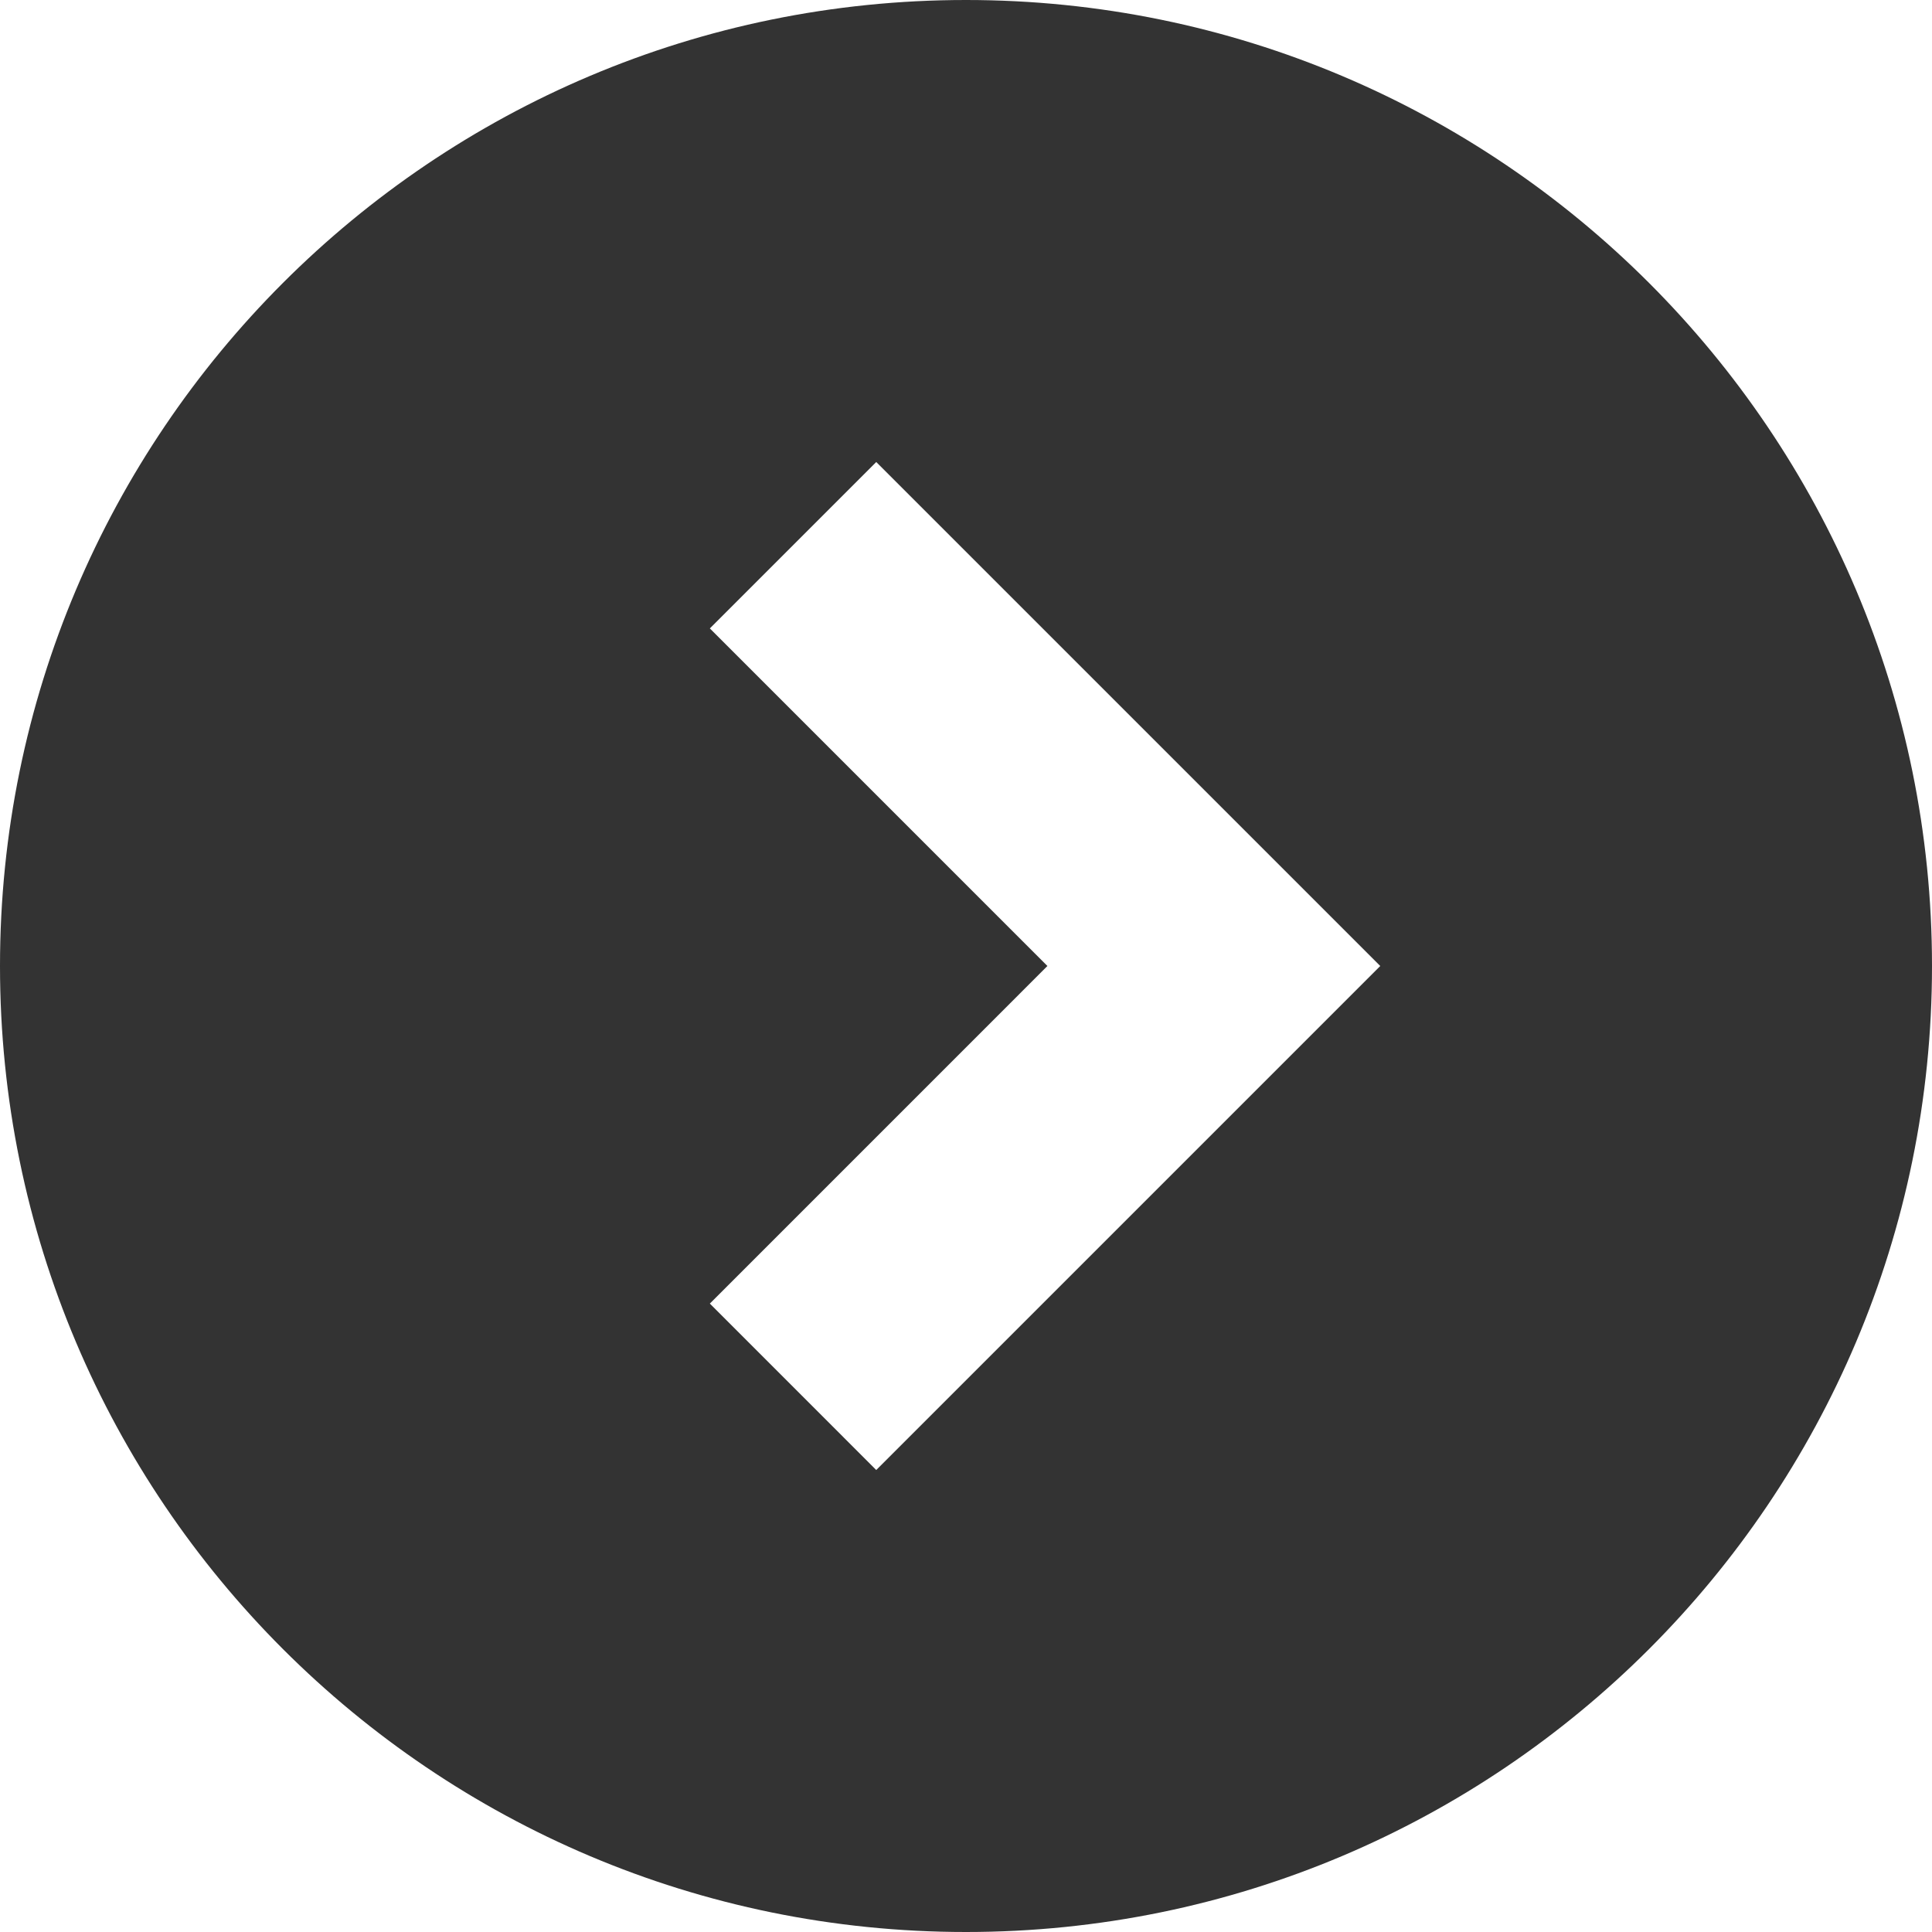
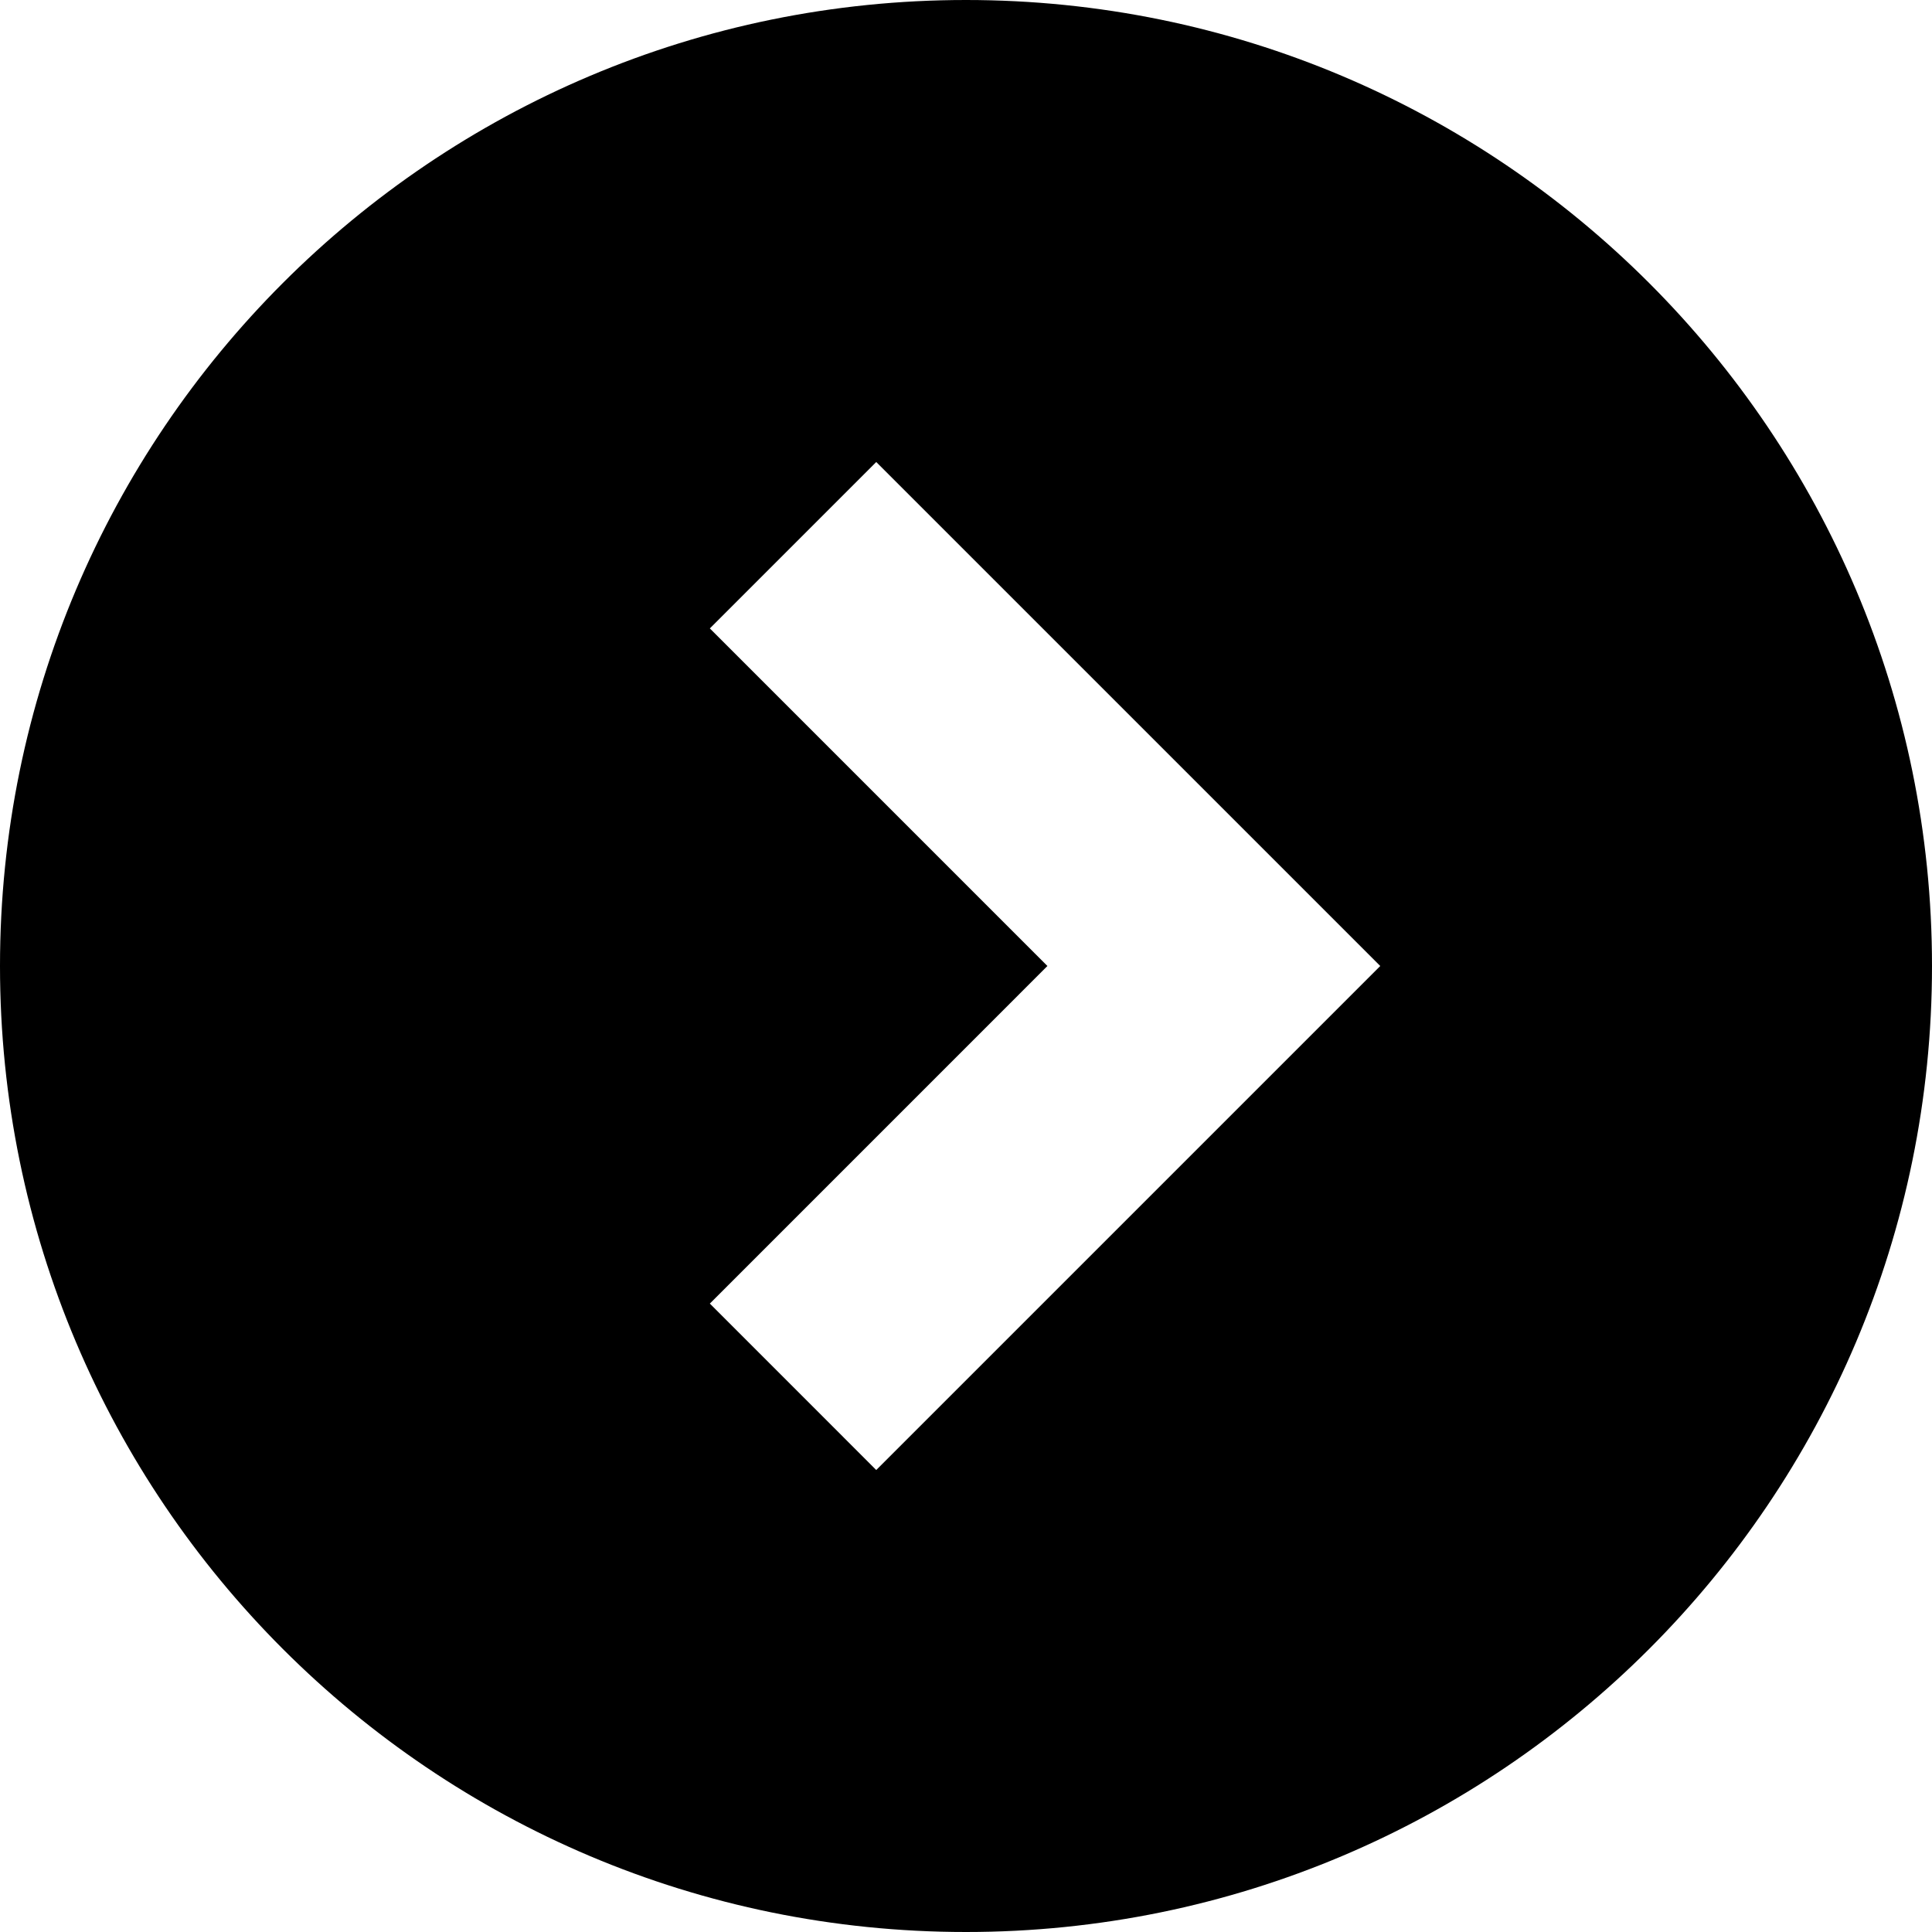
<svg xmlns="http://www.w3.org/2000/svg" version="1.1" id="_x32_" x="0px" y="0px" viewBox="0 0 512 512" style="width: 256px; height: 256px; opacity: 1;" xml:space="preserve">
  <style type="text/css">
- 	.st0{fill:#4B4B4B;}
+   .st0 {fill: #4b4b4b;}
</style>
  <g>
-     <path class="st0" d="M255.992,0C114.615,0,0,114.615,0,256s114.615,256,255.992,256C397.385,512,512,397.385,512,256   S397.385,0,255.992,0z M232.213,389.57l-44.097-44.106L277.572,256l-89.456-89.464l44.097-44.097L365.782,256L232.213,389.57z" style="fill: rgb(51, 51, 51);" />
+     <path class="st0" d="M255.992,0C114.615,0,0,114.615,0,256s114.615,256,255.992,256C397.385,512,512,397.385,512,256   S397.385,0,255.992,0z M232.213,389.57l-44.097-44.106L277.572,256l-89.456-89.464l44.097-44.097L365.782,256L232.213,389.57z" style="fill: rgb(0, 0, 0);" />
  </g>
</svg>
